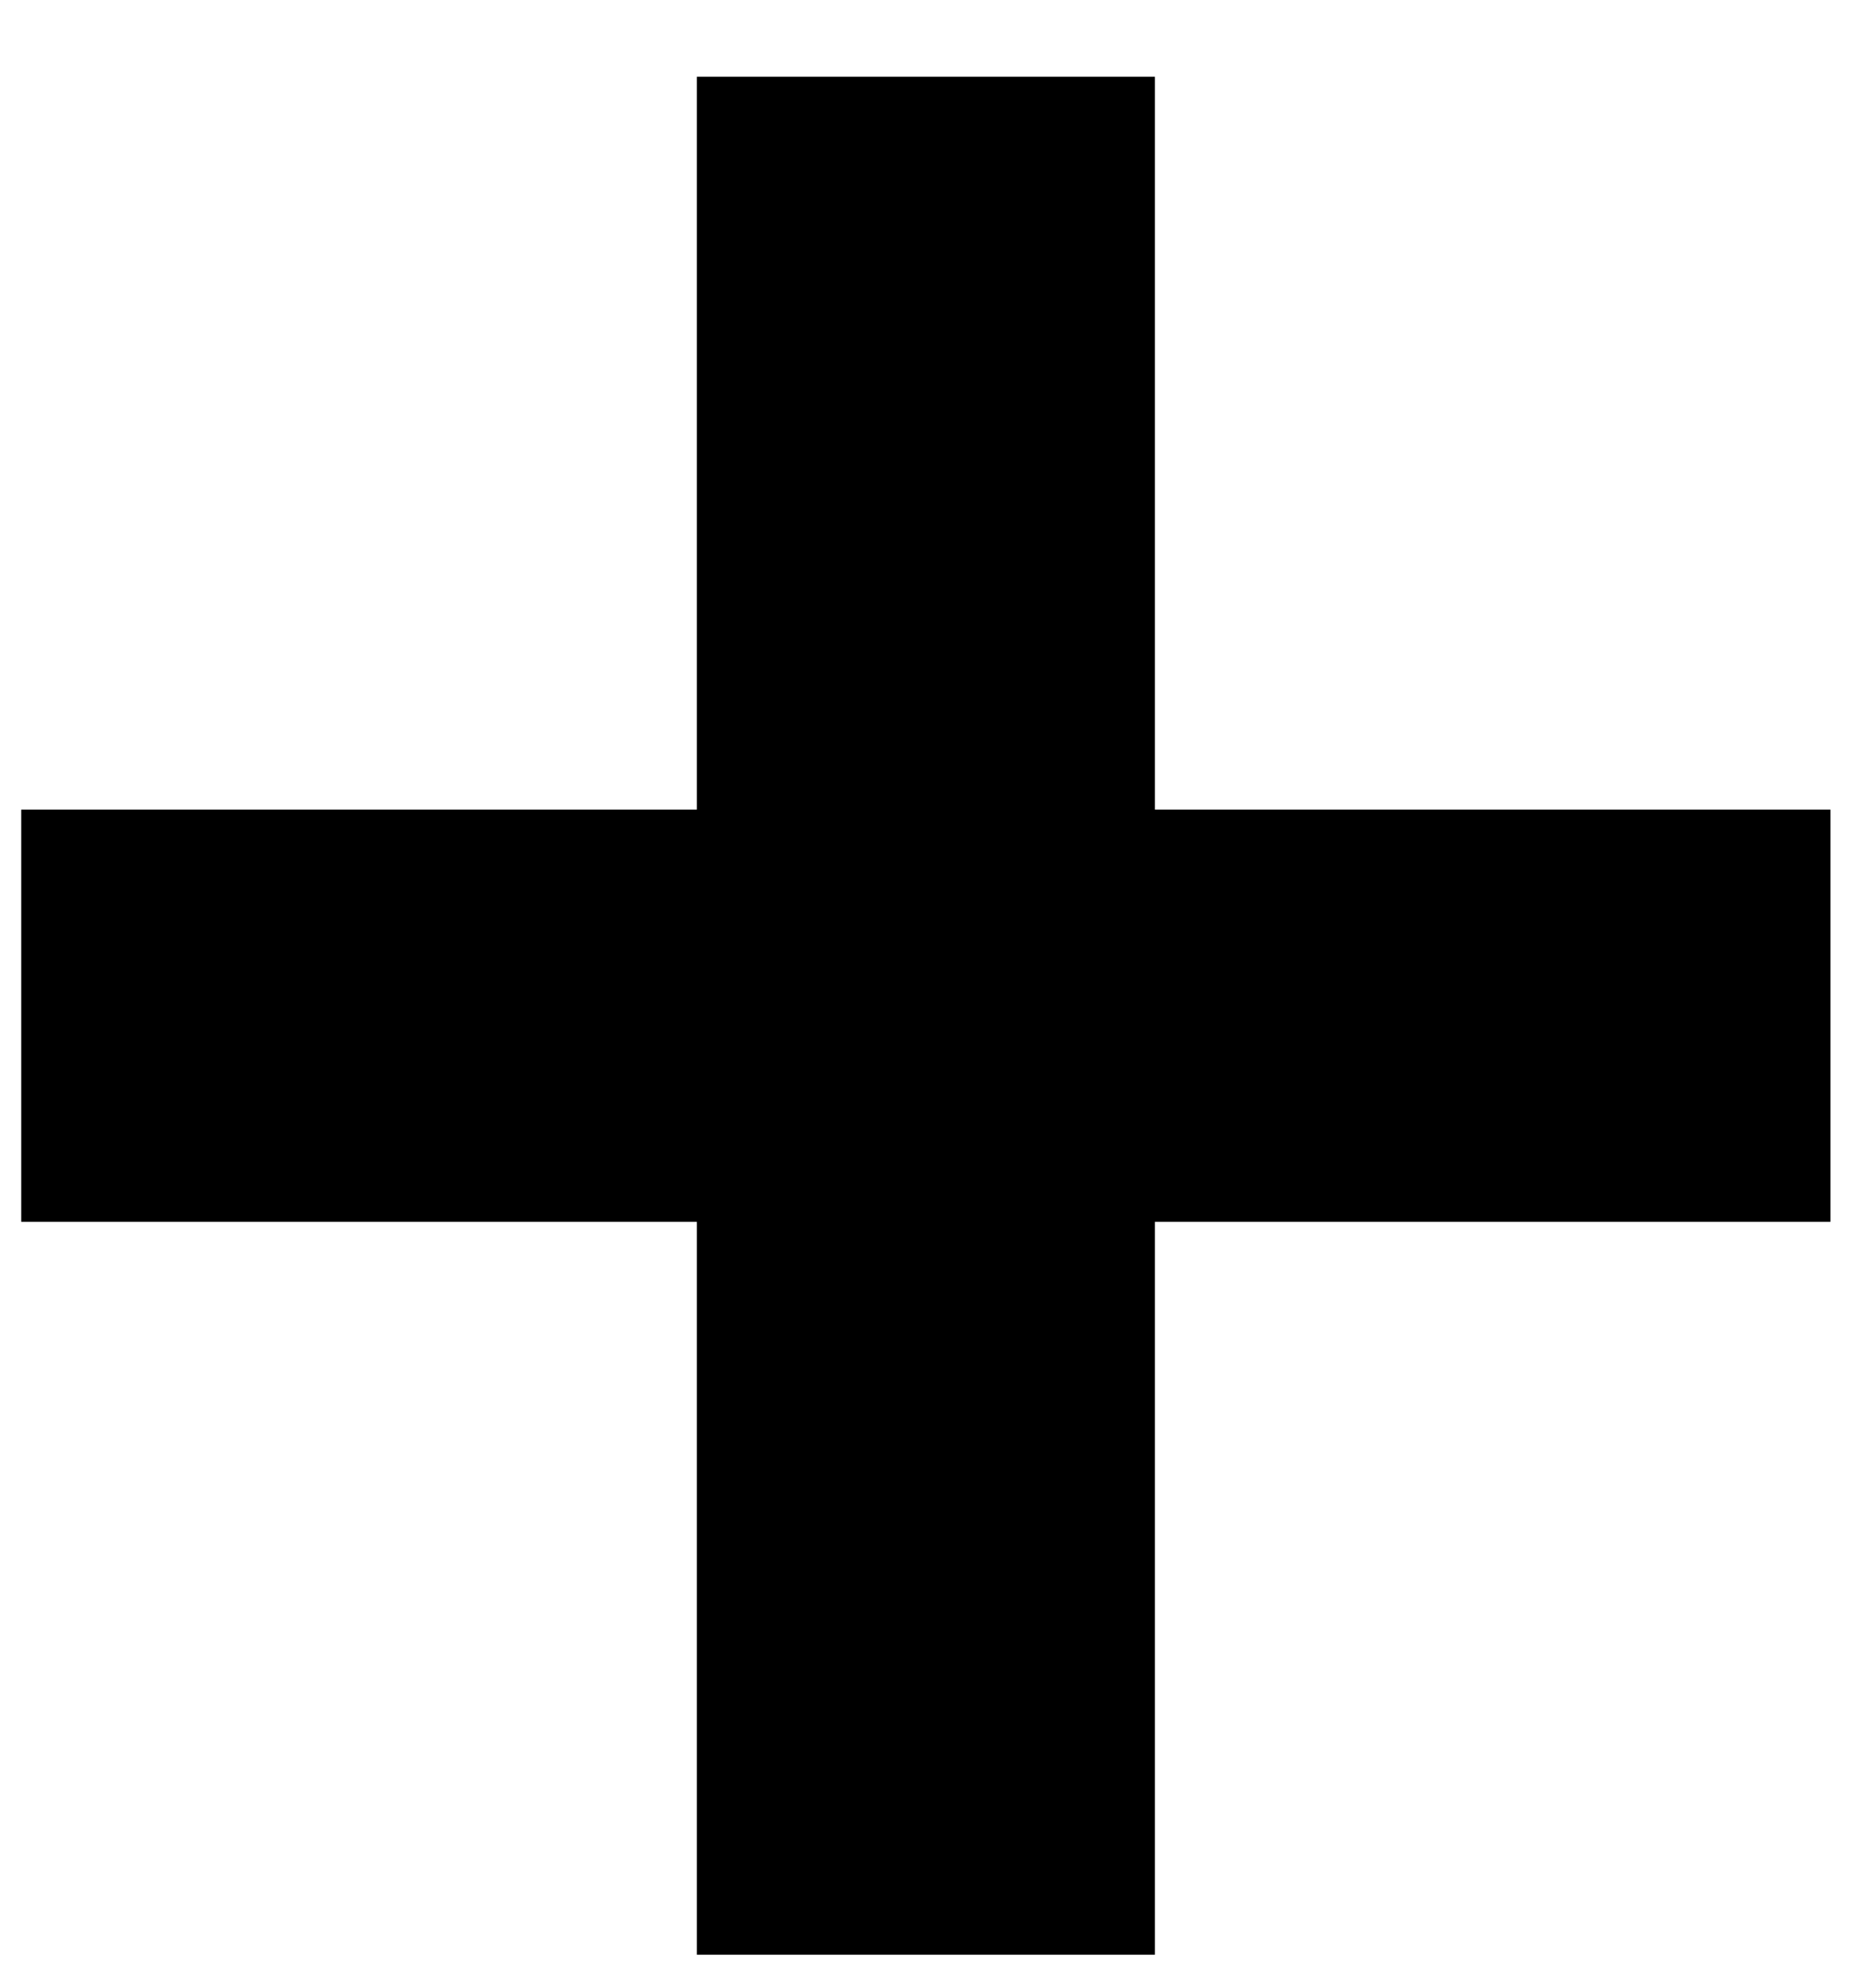
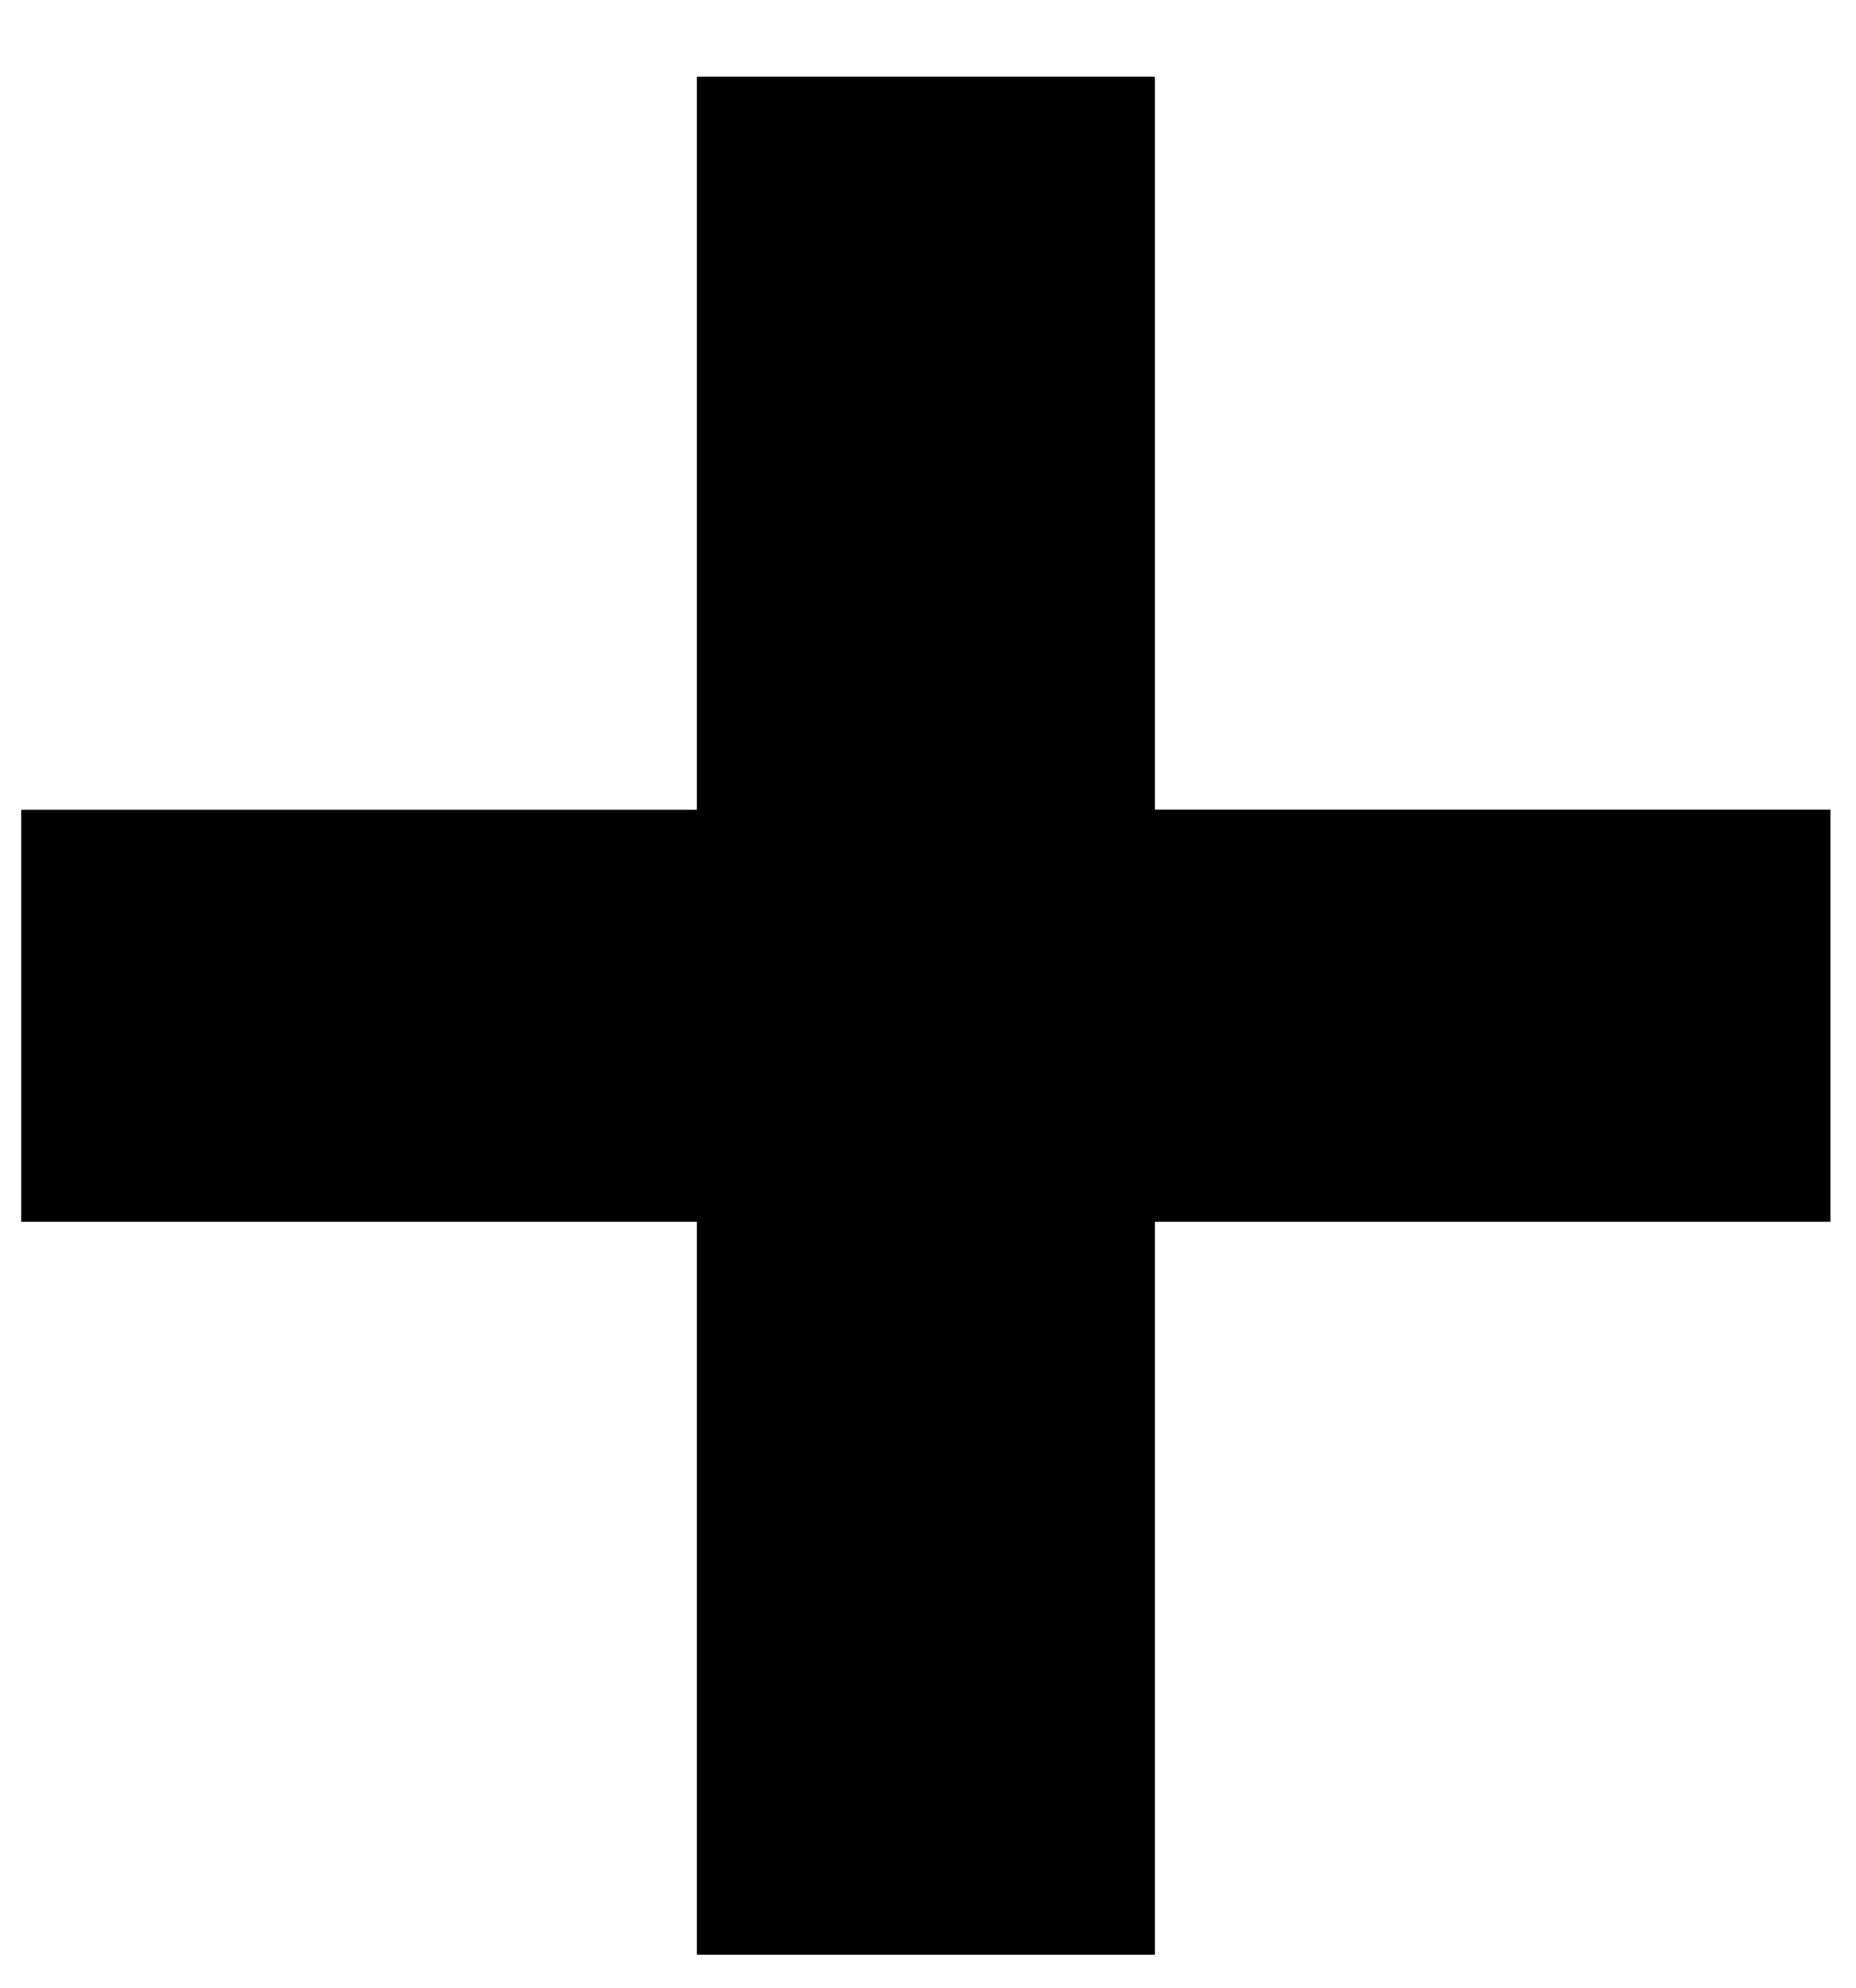
<svg xmlns="http://www.w3.org/2000/svg" width="14" height="15" viewBox="0 0 14 15" fill="none">
-   <path d="M13.811 6.109V9.219H8.714V14.749H5.258V9.219H0.16V6.109H5.258V0.579H8.714V6.109H13.811Z" fill="currentColor" />
+   <path d="M13.811 6.109v3.11H8.714v5.53H5.258v-5.53H.16V6.11h5.098V.579h3.456v5.53h5.097z" fill="currentColor" />
</svg>
